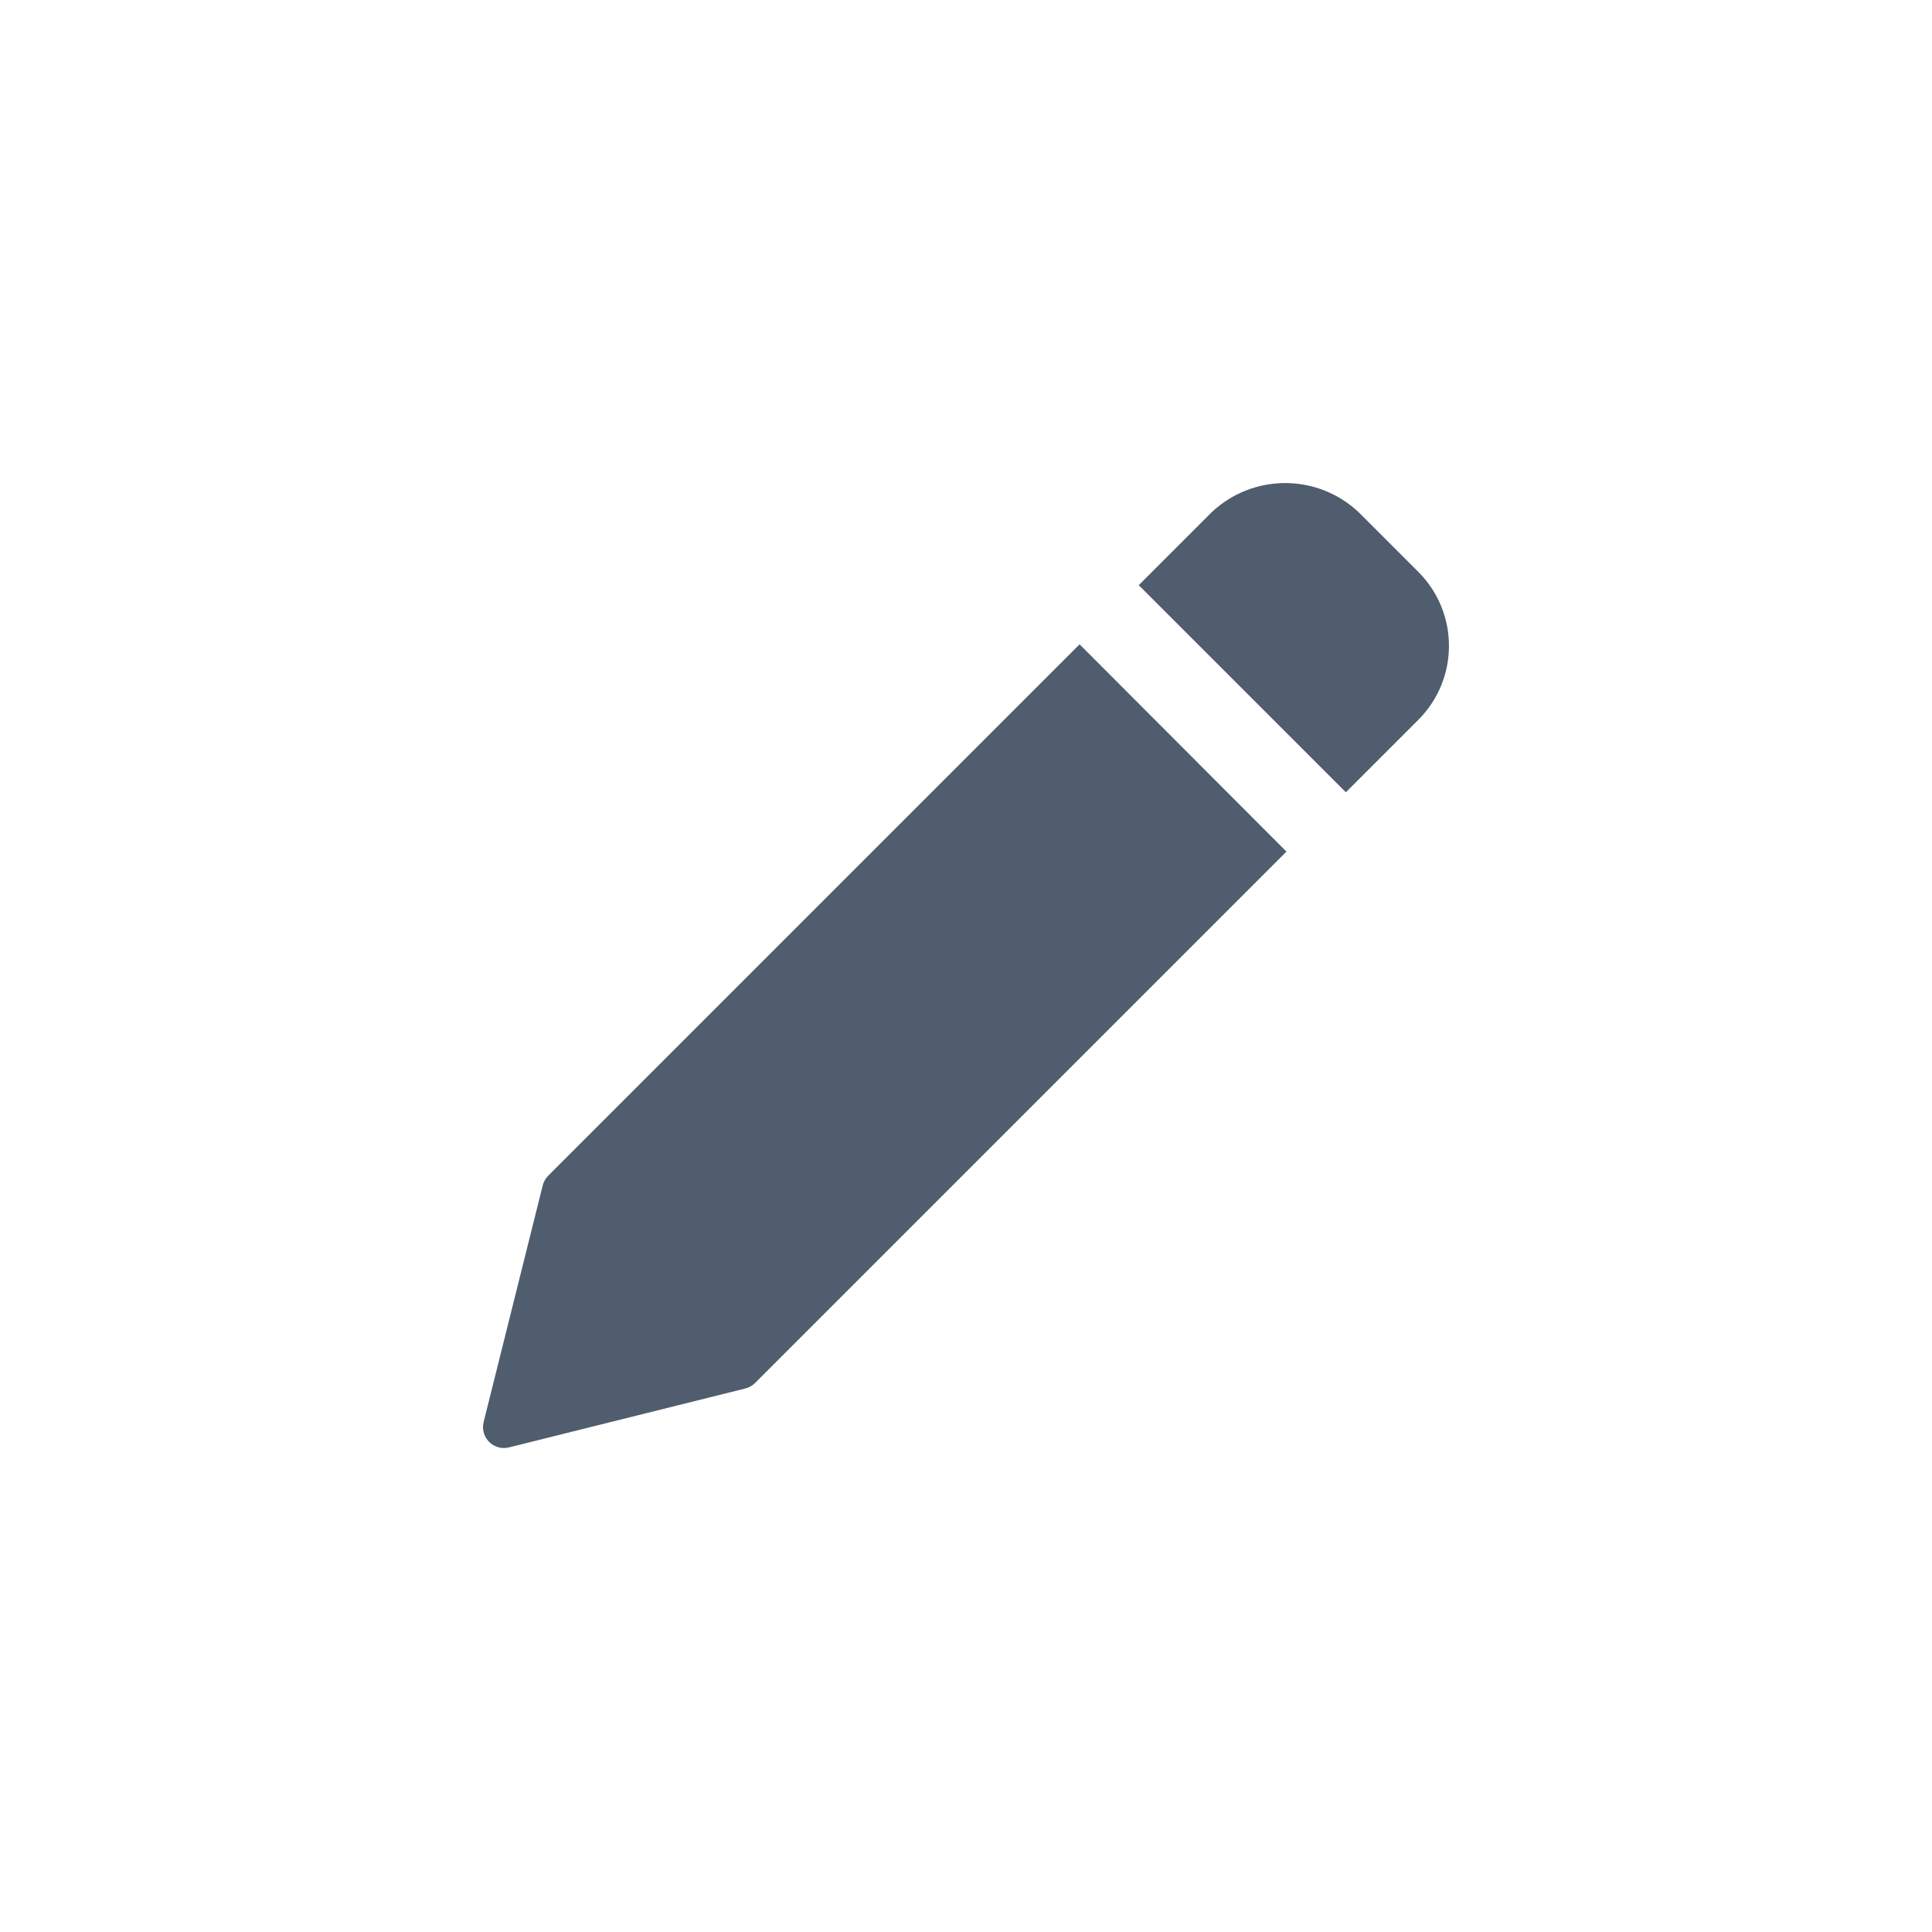
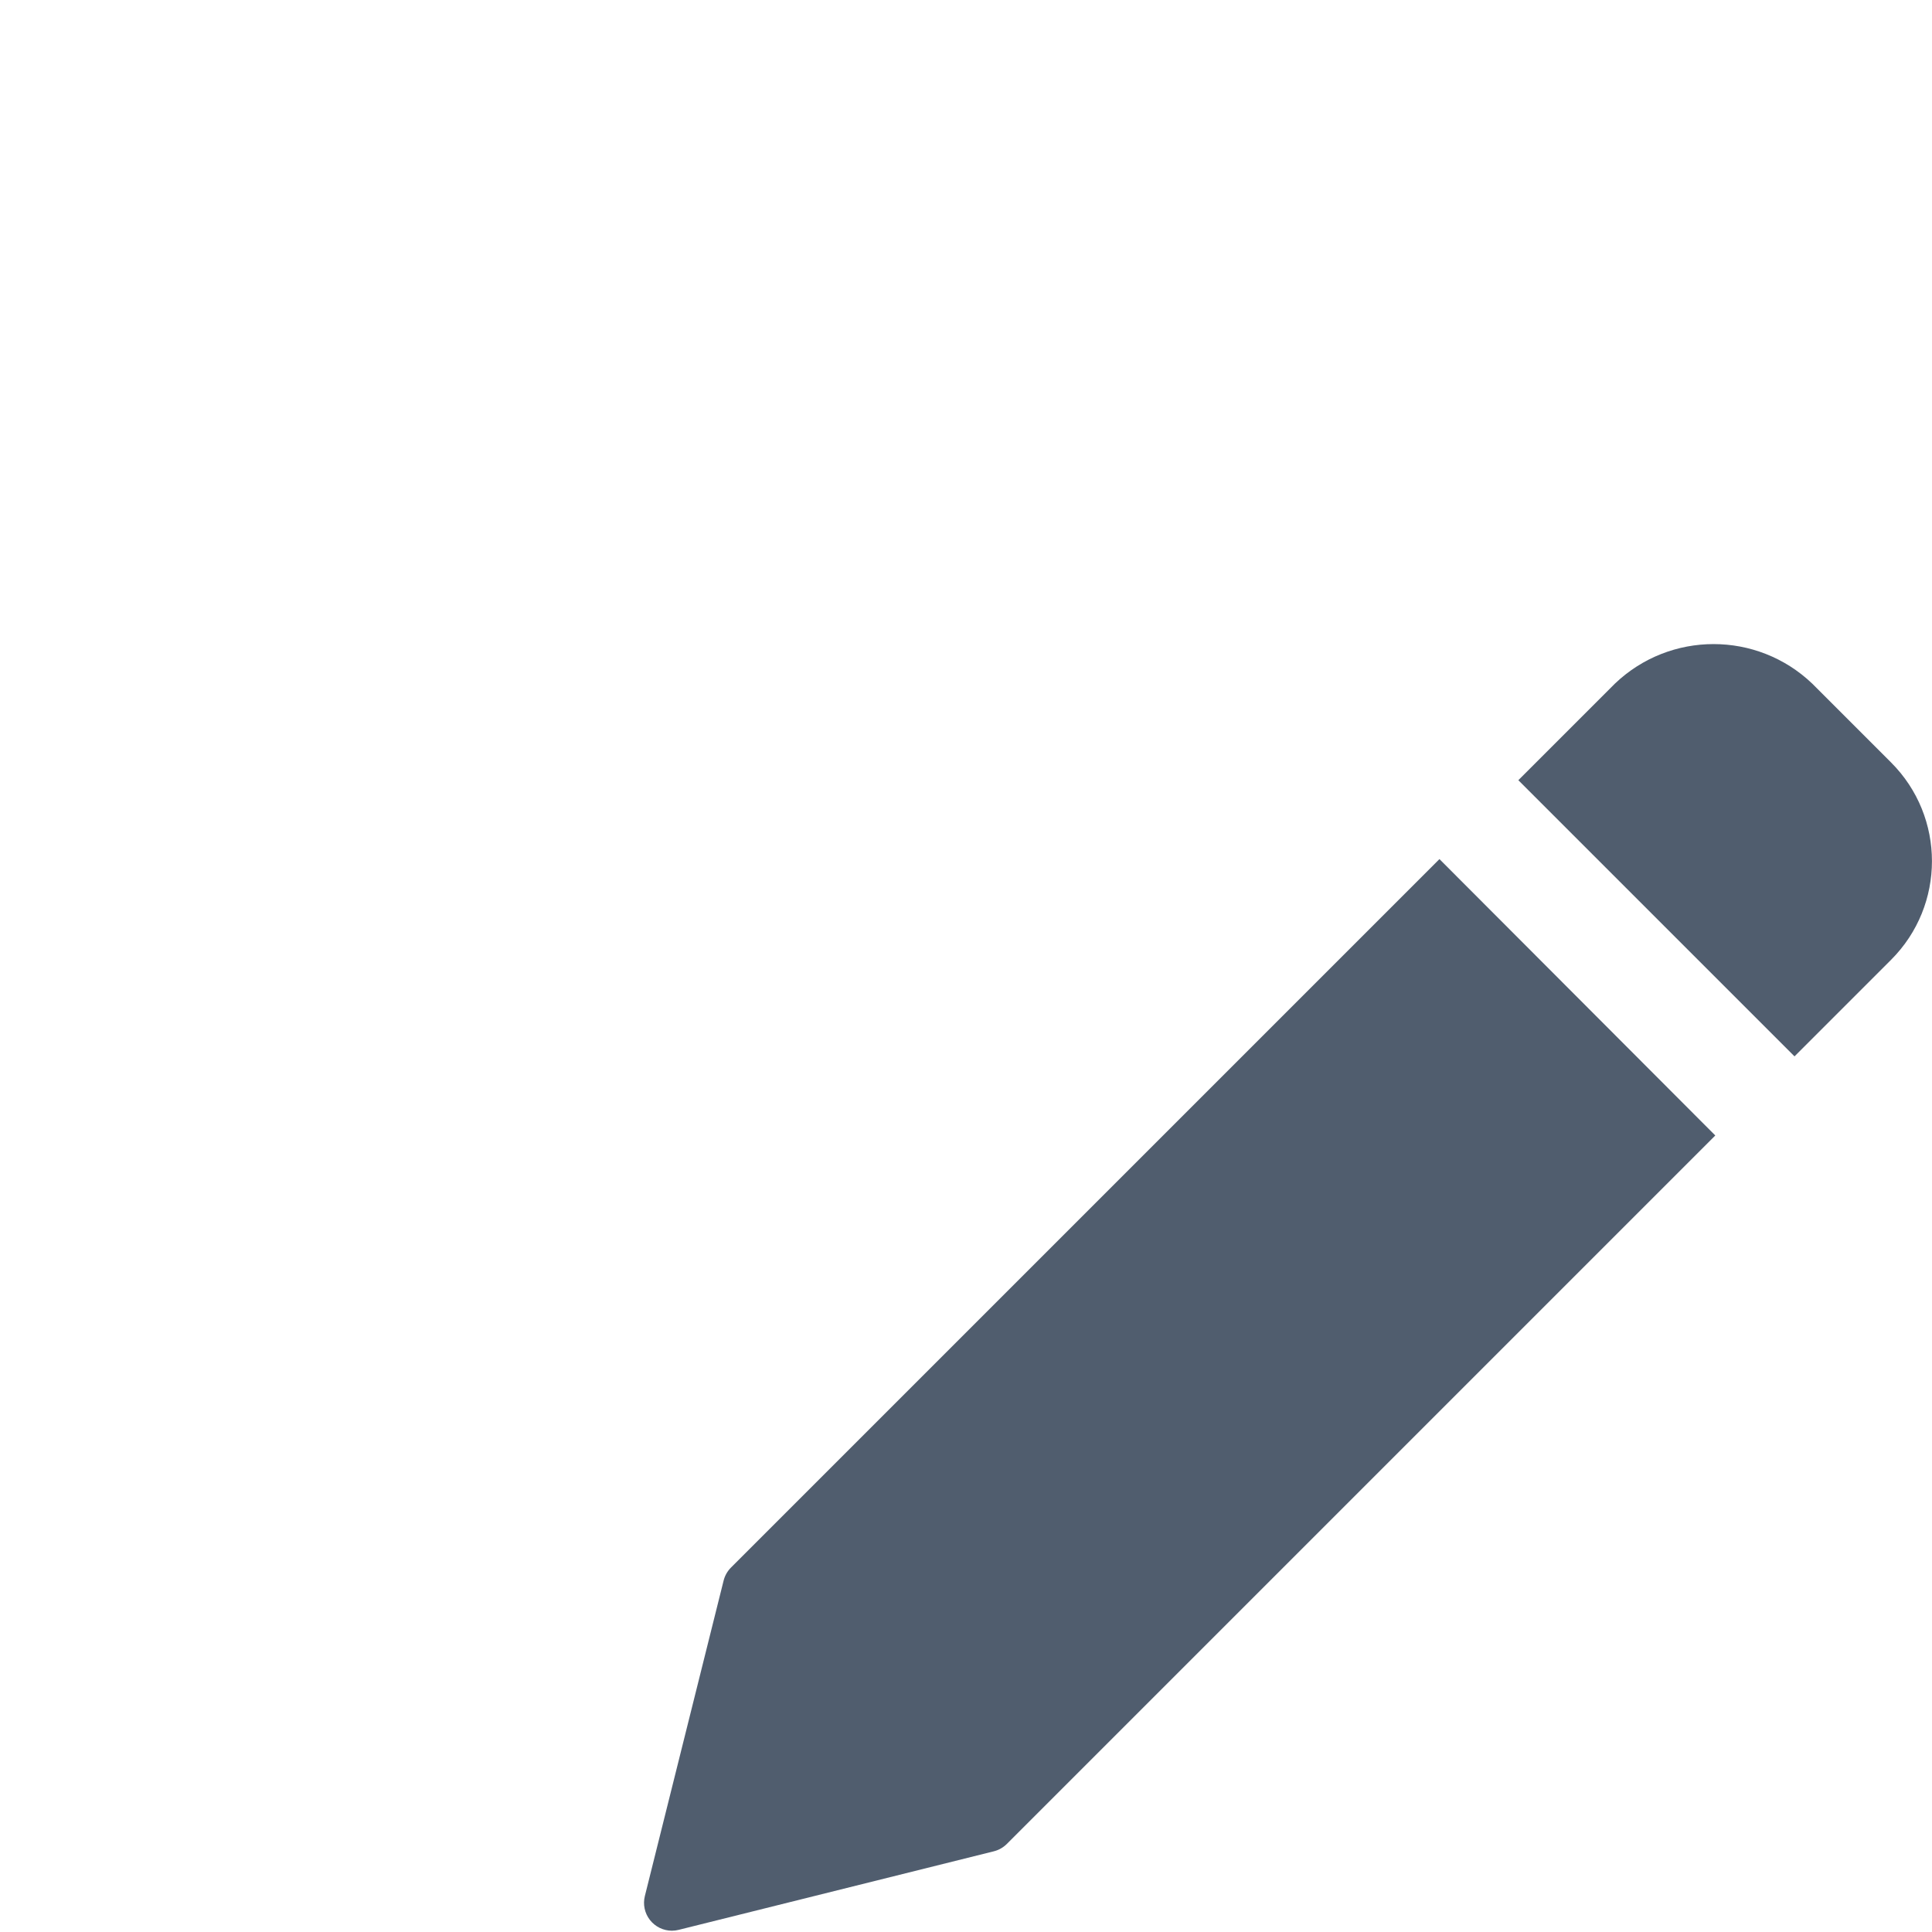
- <svg xmlns="http://www.w3.org/2000/svg" id="Component_61_1" data-name="Component 61 – 1" width="24" height="24">
+ <svg xmlns="http://www.w3.org/2000/svg" id="Component_61_1" data-name="Component 61 – 1" width="18" height="18">
  <defs>
    <style>
            .cls-2{fill:#505d6e}
        </style>
  </defs>
  <path id="Rectangle_919" data-name="Rectangle 919" style="fill:none" d="M0 0h24v24H0z" />
  <g id="pencil" transform="translate(6.001 5.754)">
    <path id="Path_1944" data-name="Path 1944" class="cls-2" d="m7.41 82.473-6.6 6.6a.263.263 0 0 0-.069.121l-.734 2.94a.26.26 0 0 0 .252.323.258.258 0 0 0 .063-.008l2.937-.732a.26.26 0 0 0 .121-.069l6.6-6.6zm0 0" transform="translate(0 -80.223)" />
    <path id="Path_1945" data-name="Path 1945" class="cls-2" d="m337.8 1.35-.735-.735a1.331 1.331 0 0 0-1.838 0l-.9.9 2.573 2.573.9-.9a1.3 1.3 0 0 0 0-1.838zm0 0" transform="translate(-326.182)" />
  </g>
</svg>
